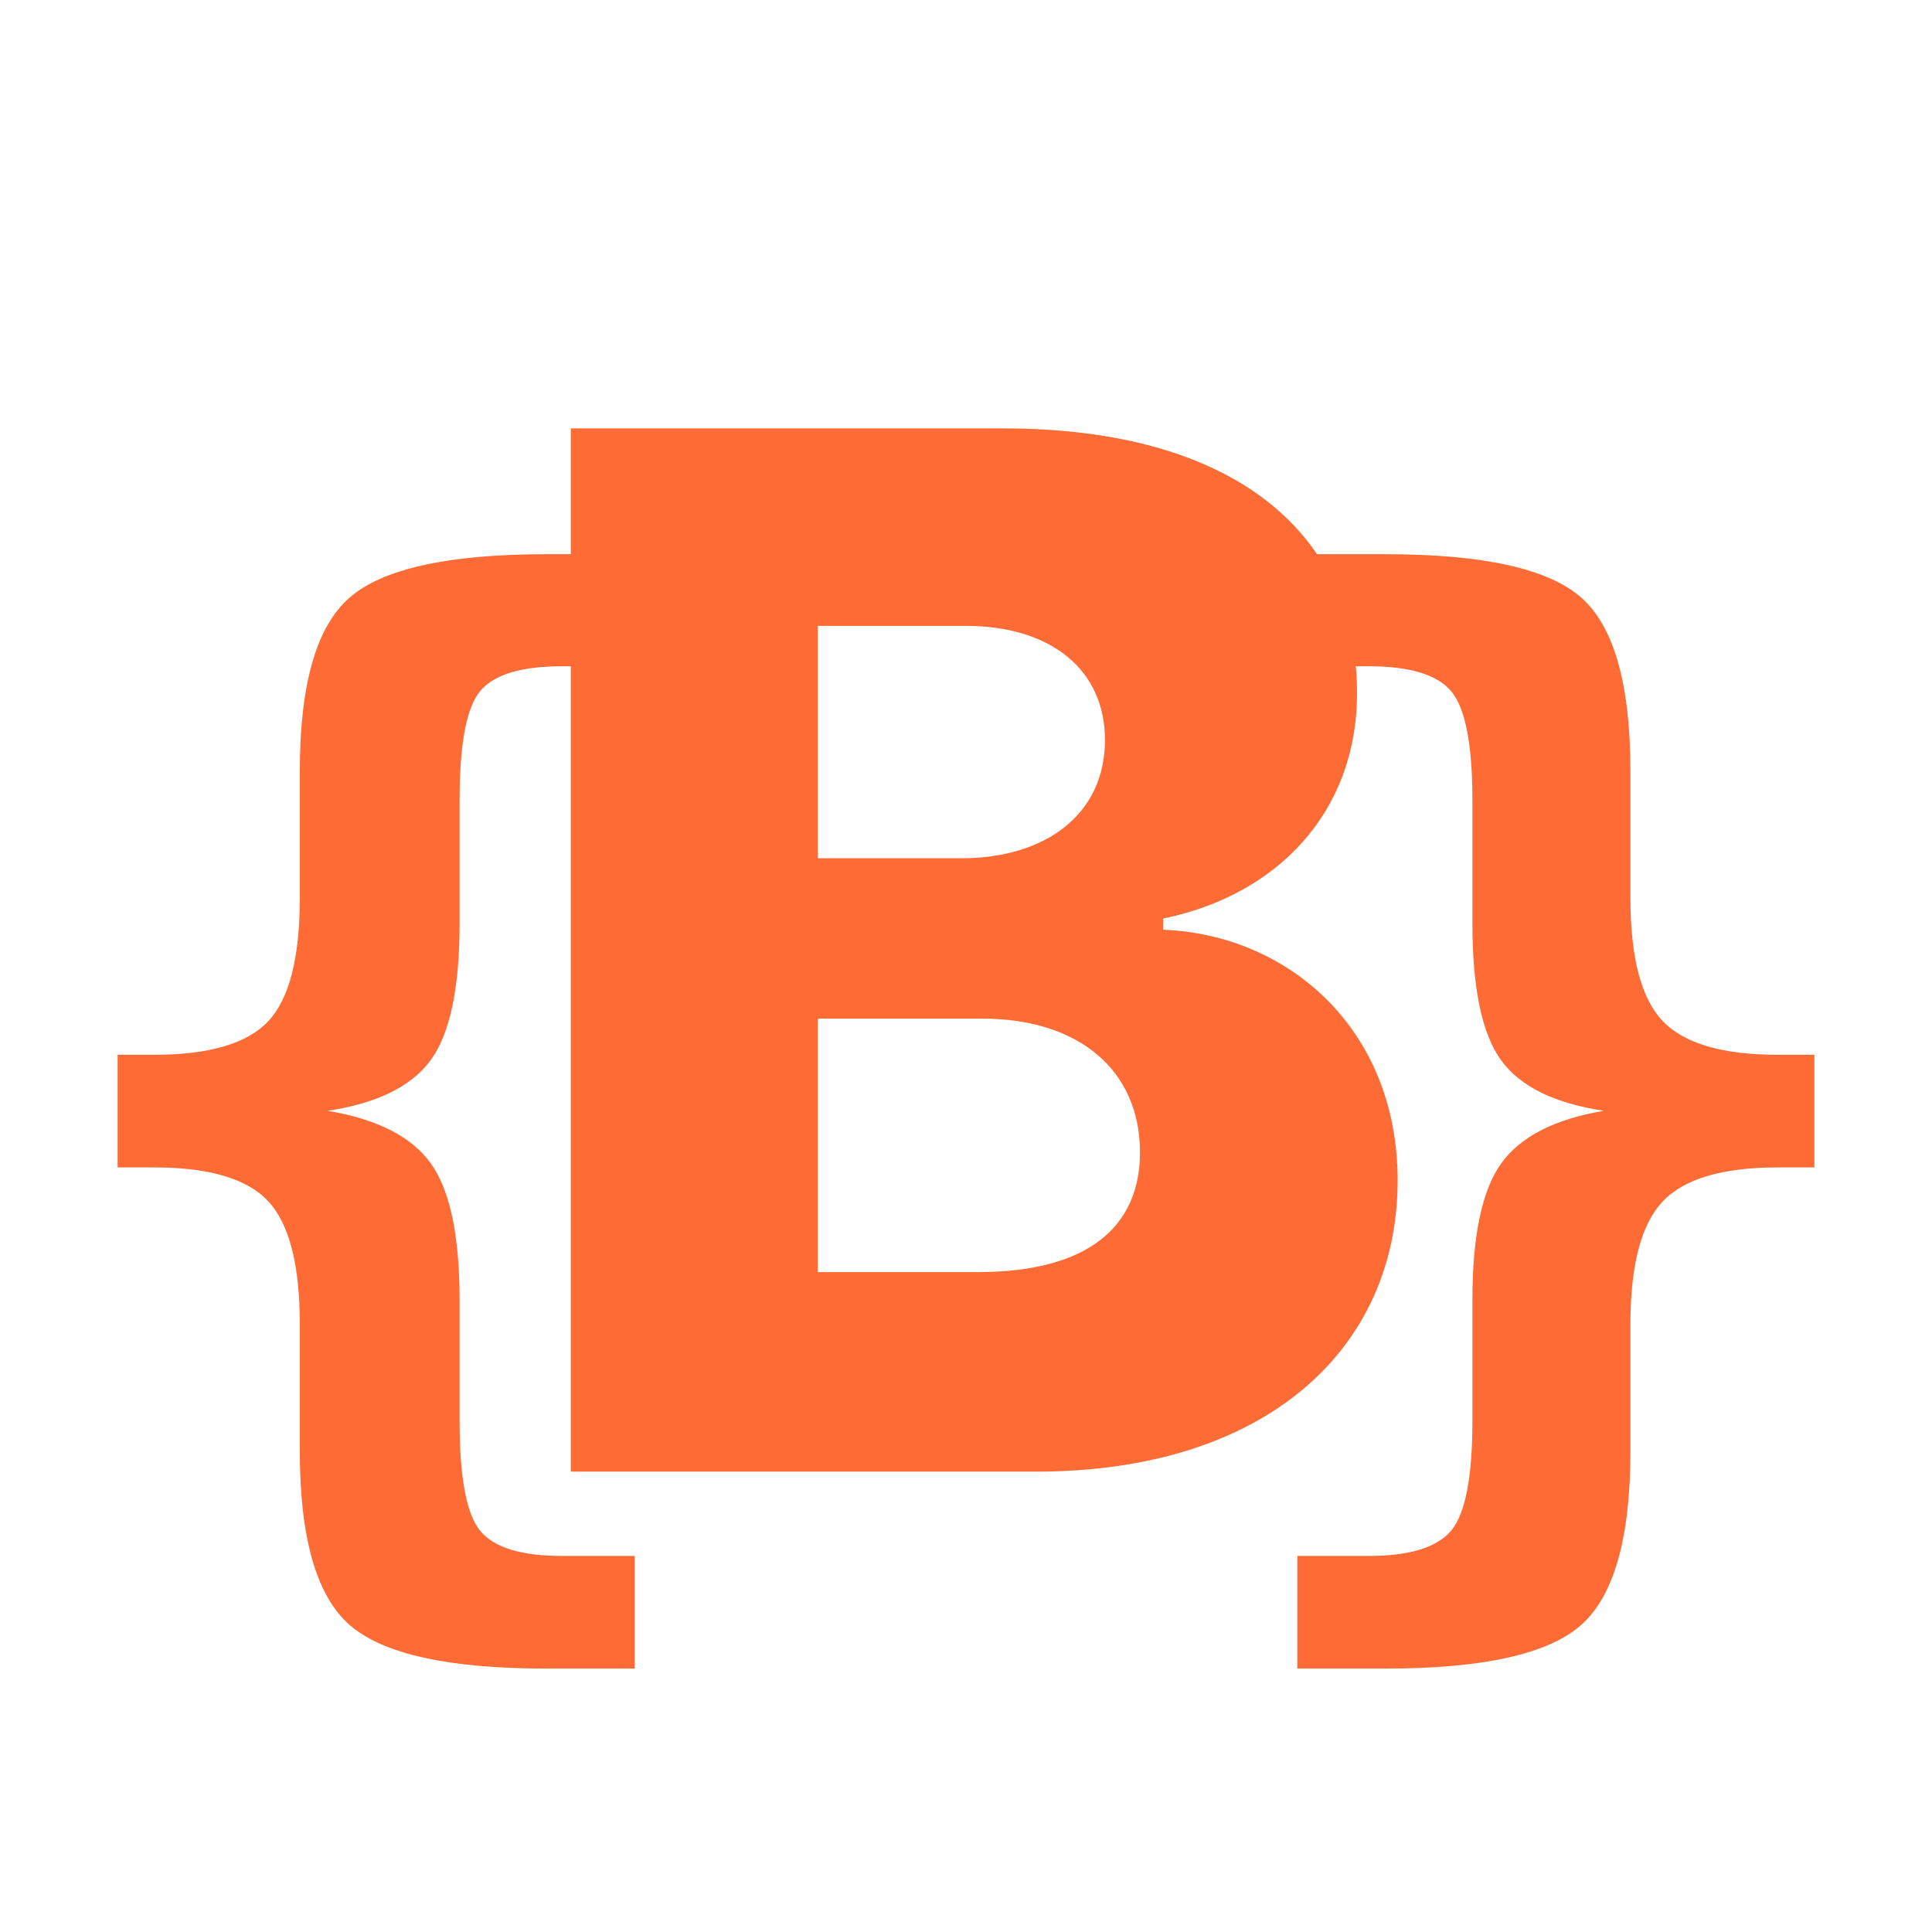
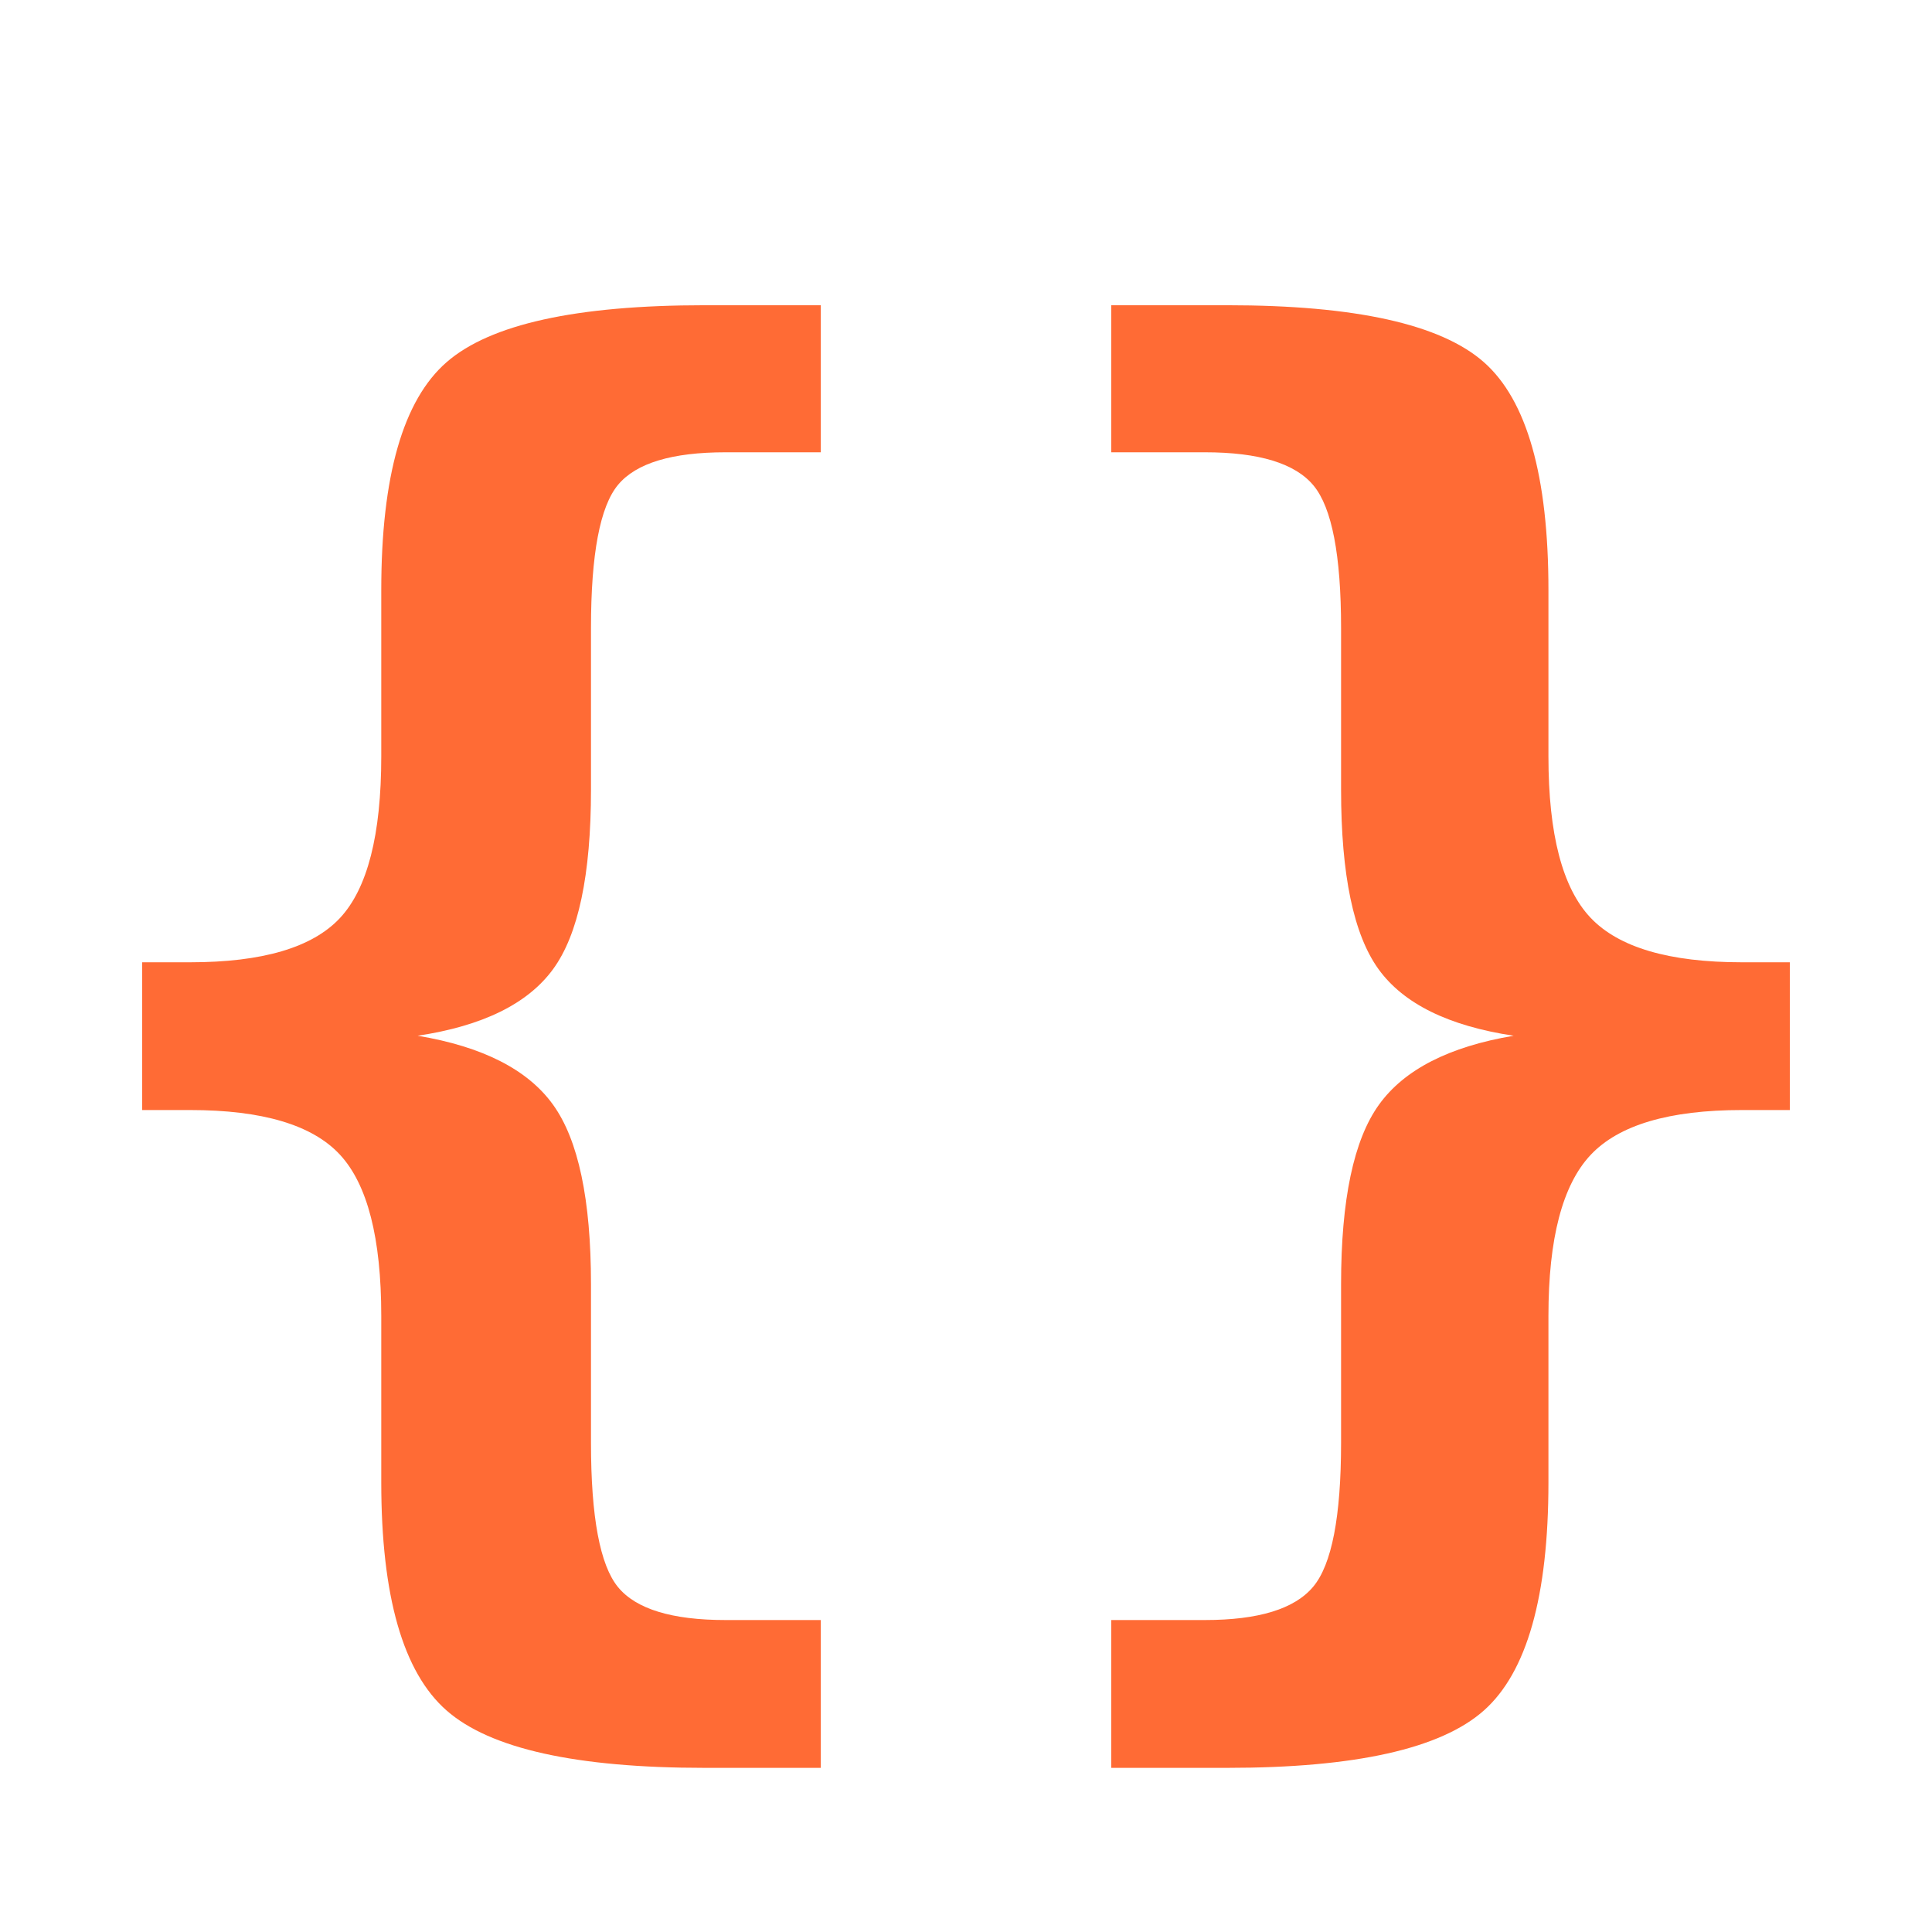
<svg xmlns="http://www.w3.org/2000/svg" viewBox="0 0 512 512" width="512" height="512">
-   <g text-anchor="middle">
-     <text x="100" y="390" font-family="JetBrains Mono, SF Mono, Fira Code, Menlo, monospace" font-size="320" font-weight="700" fill="#FF6B35">{</text>
-     <text x="256" y="390" font-family="-apple-system, SF Pro Display, Inter, system-ui, sans-serif" font-size="380" font-weight="800" fill="#FF6B35">B</text>
-     <text x="412" y="390" font-family="JetBrains Mono, SF Mono, Fira Code, Menlo, monospace" font-size="320" font-weight="700" fill="#FF6B35">}</text>
-   </g>
+   <text x="128" y="400" font-family="JetBrains Mono, SF Mono, Fira Code, Menlo, monospace" font-size="420" font-weight="700" fill="#FF6B35" text-anchor="middle">{</text>
+   <text x="384" y="400" font-family="JetBrains Mono, SF Mono, Fira Code, Menlo, monospace" font-size="420" font-weight="700" fill="#FF6B35" text-anchor="middle">}</text>
</svg>
